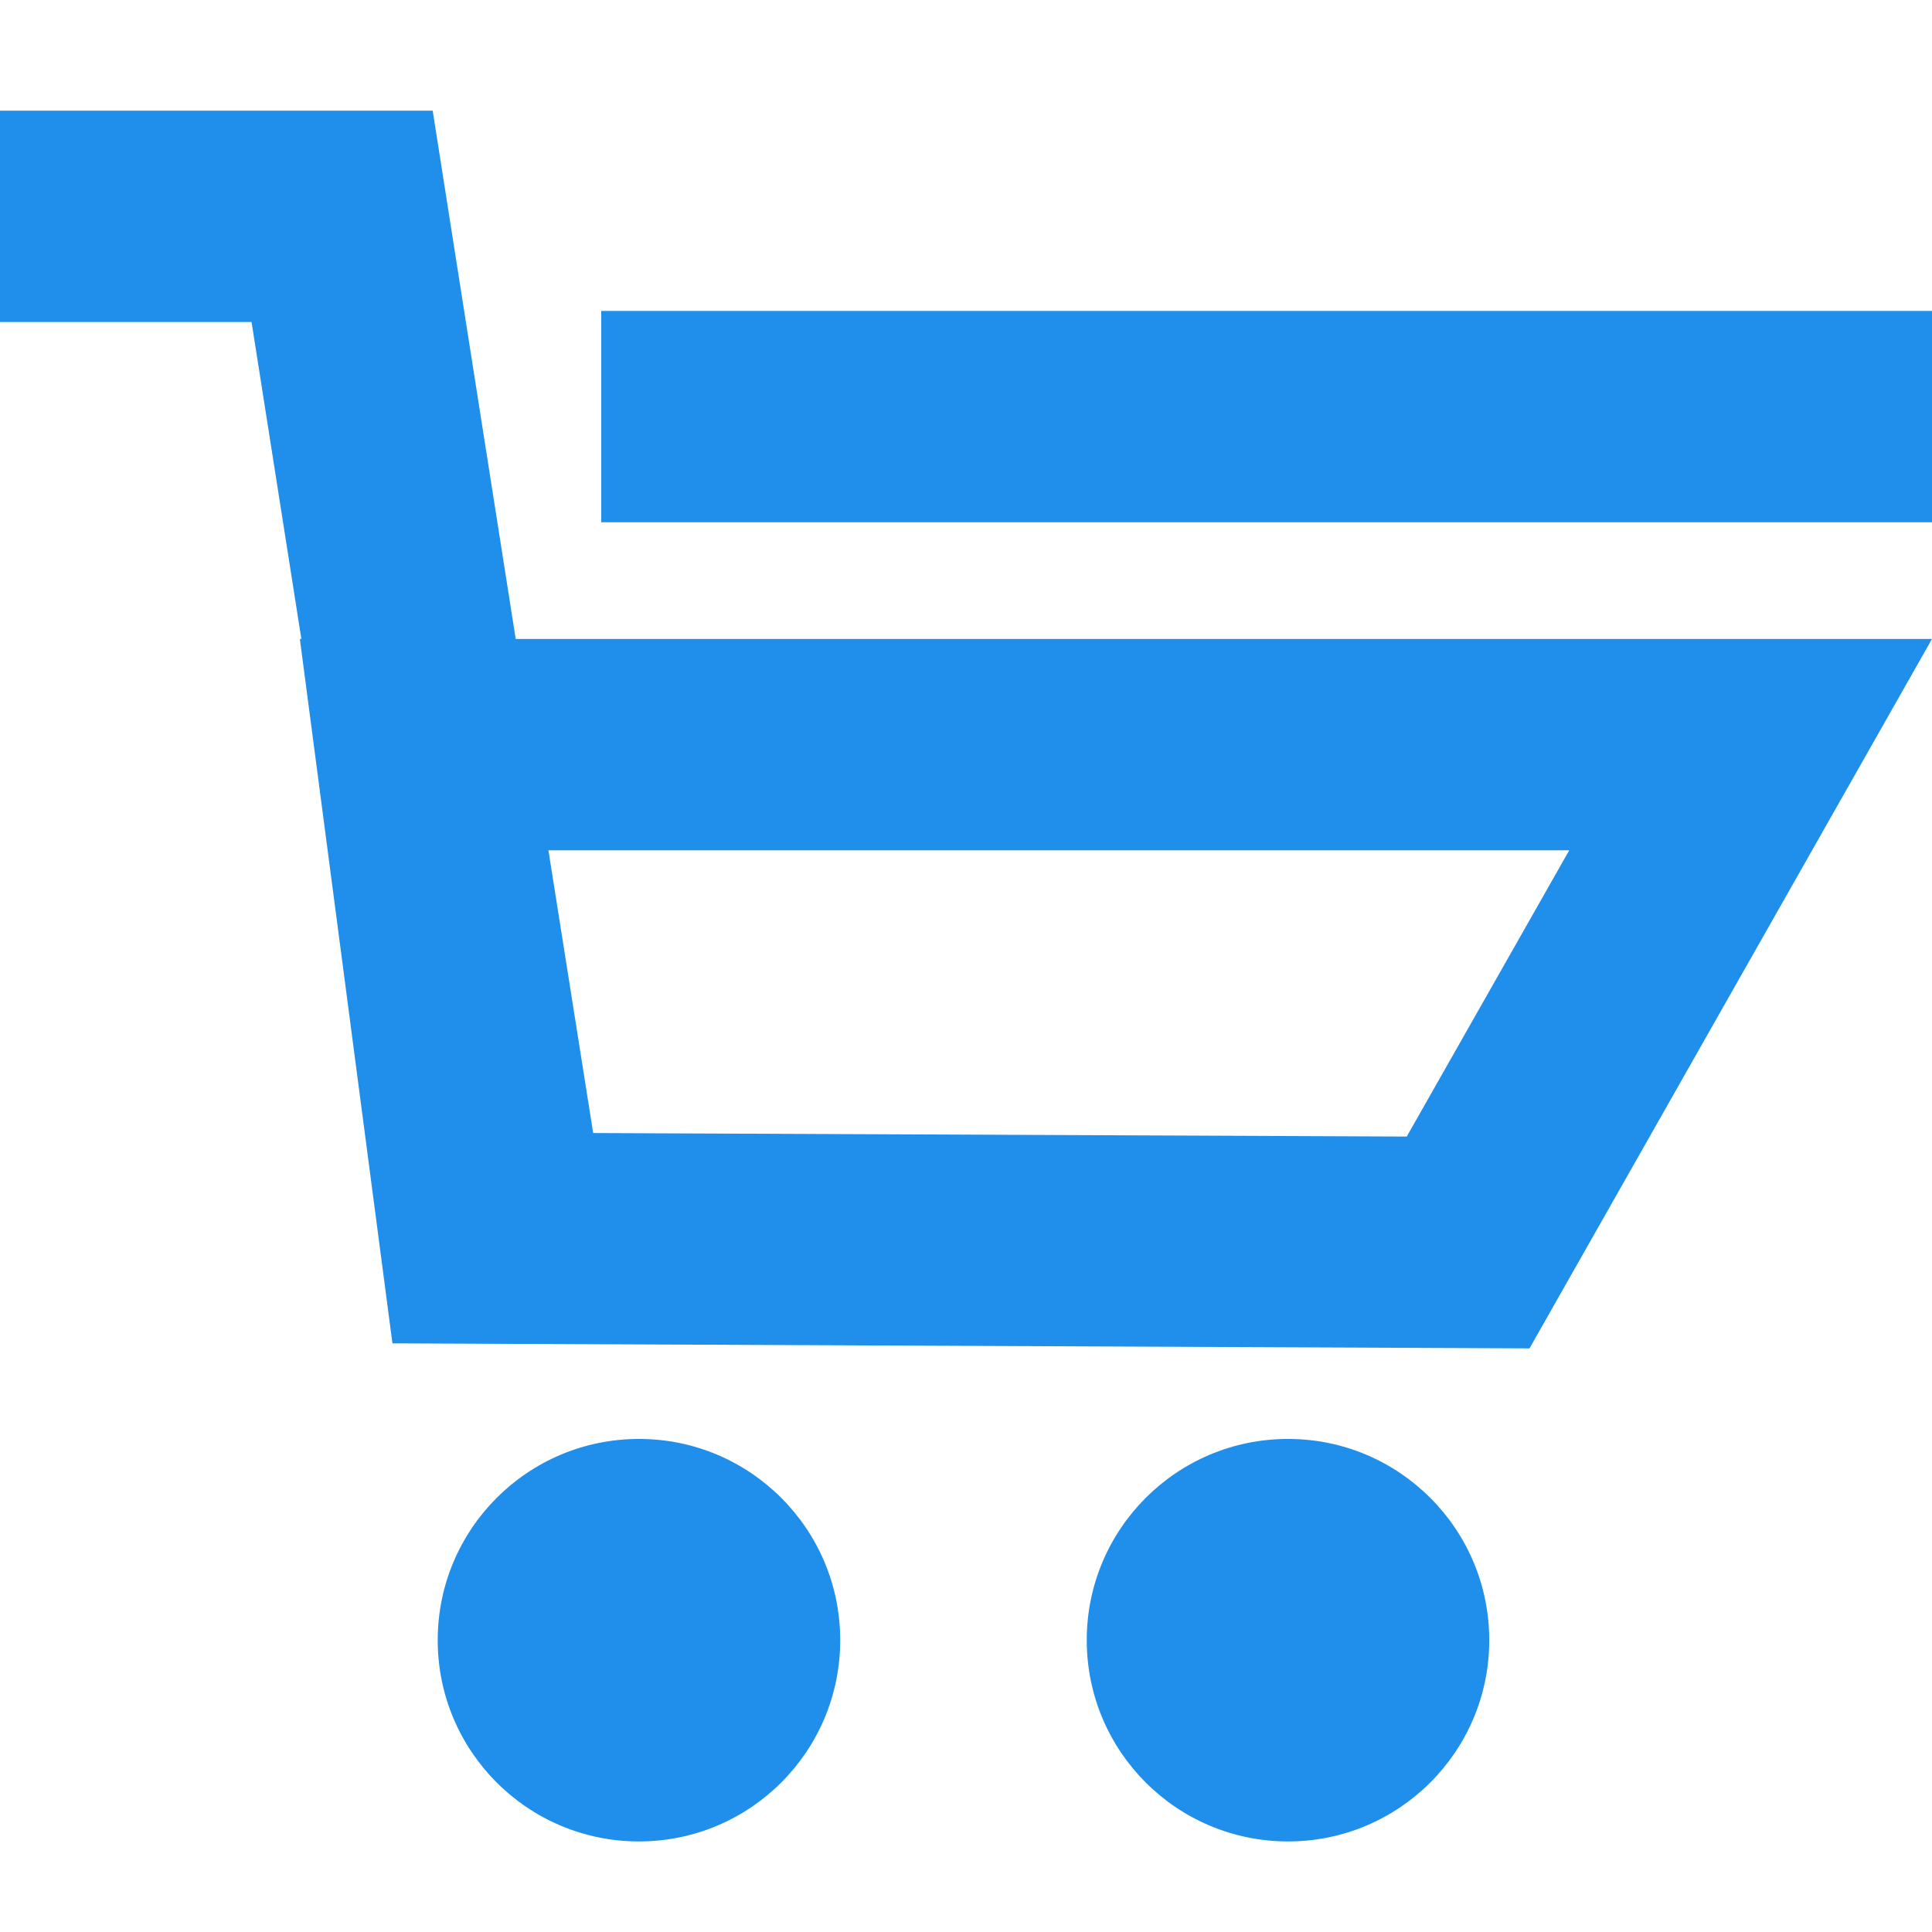
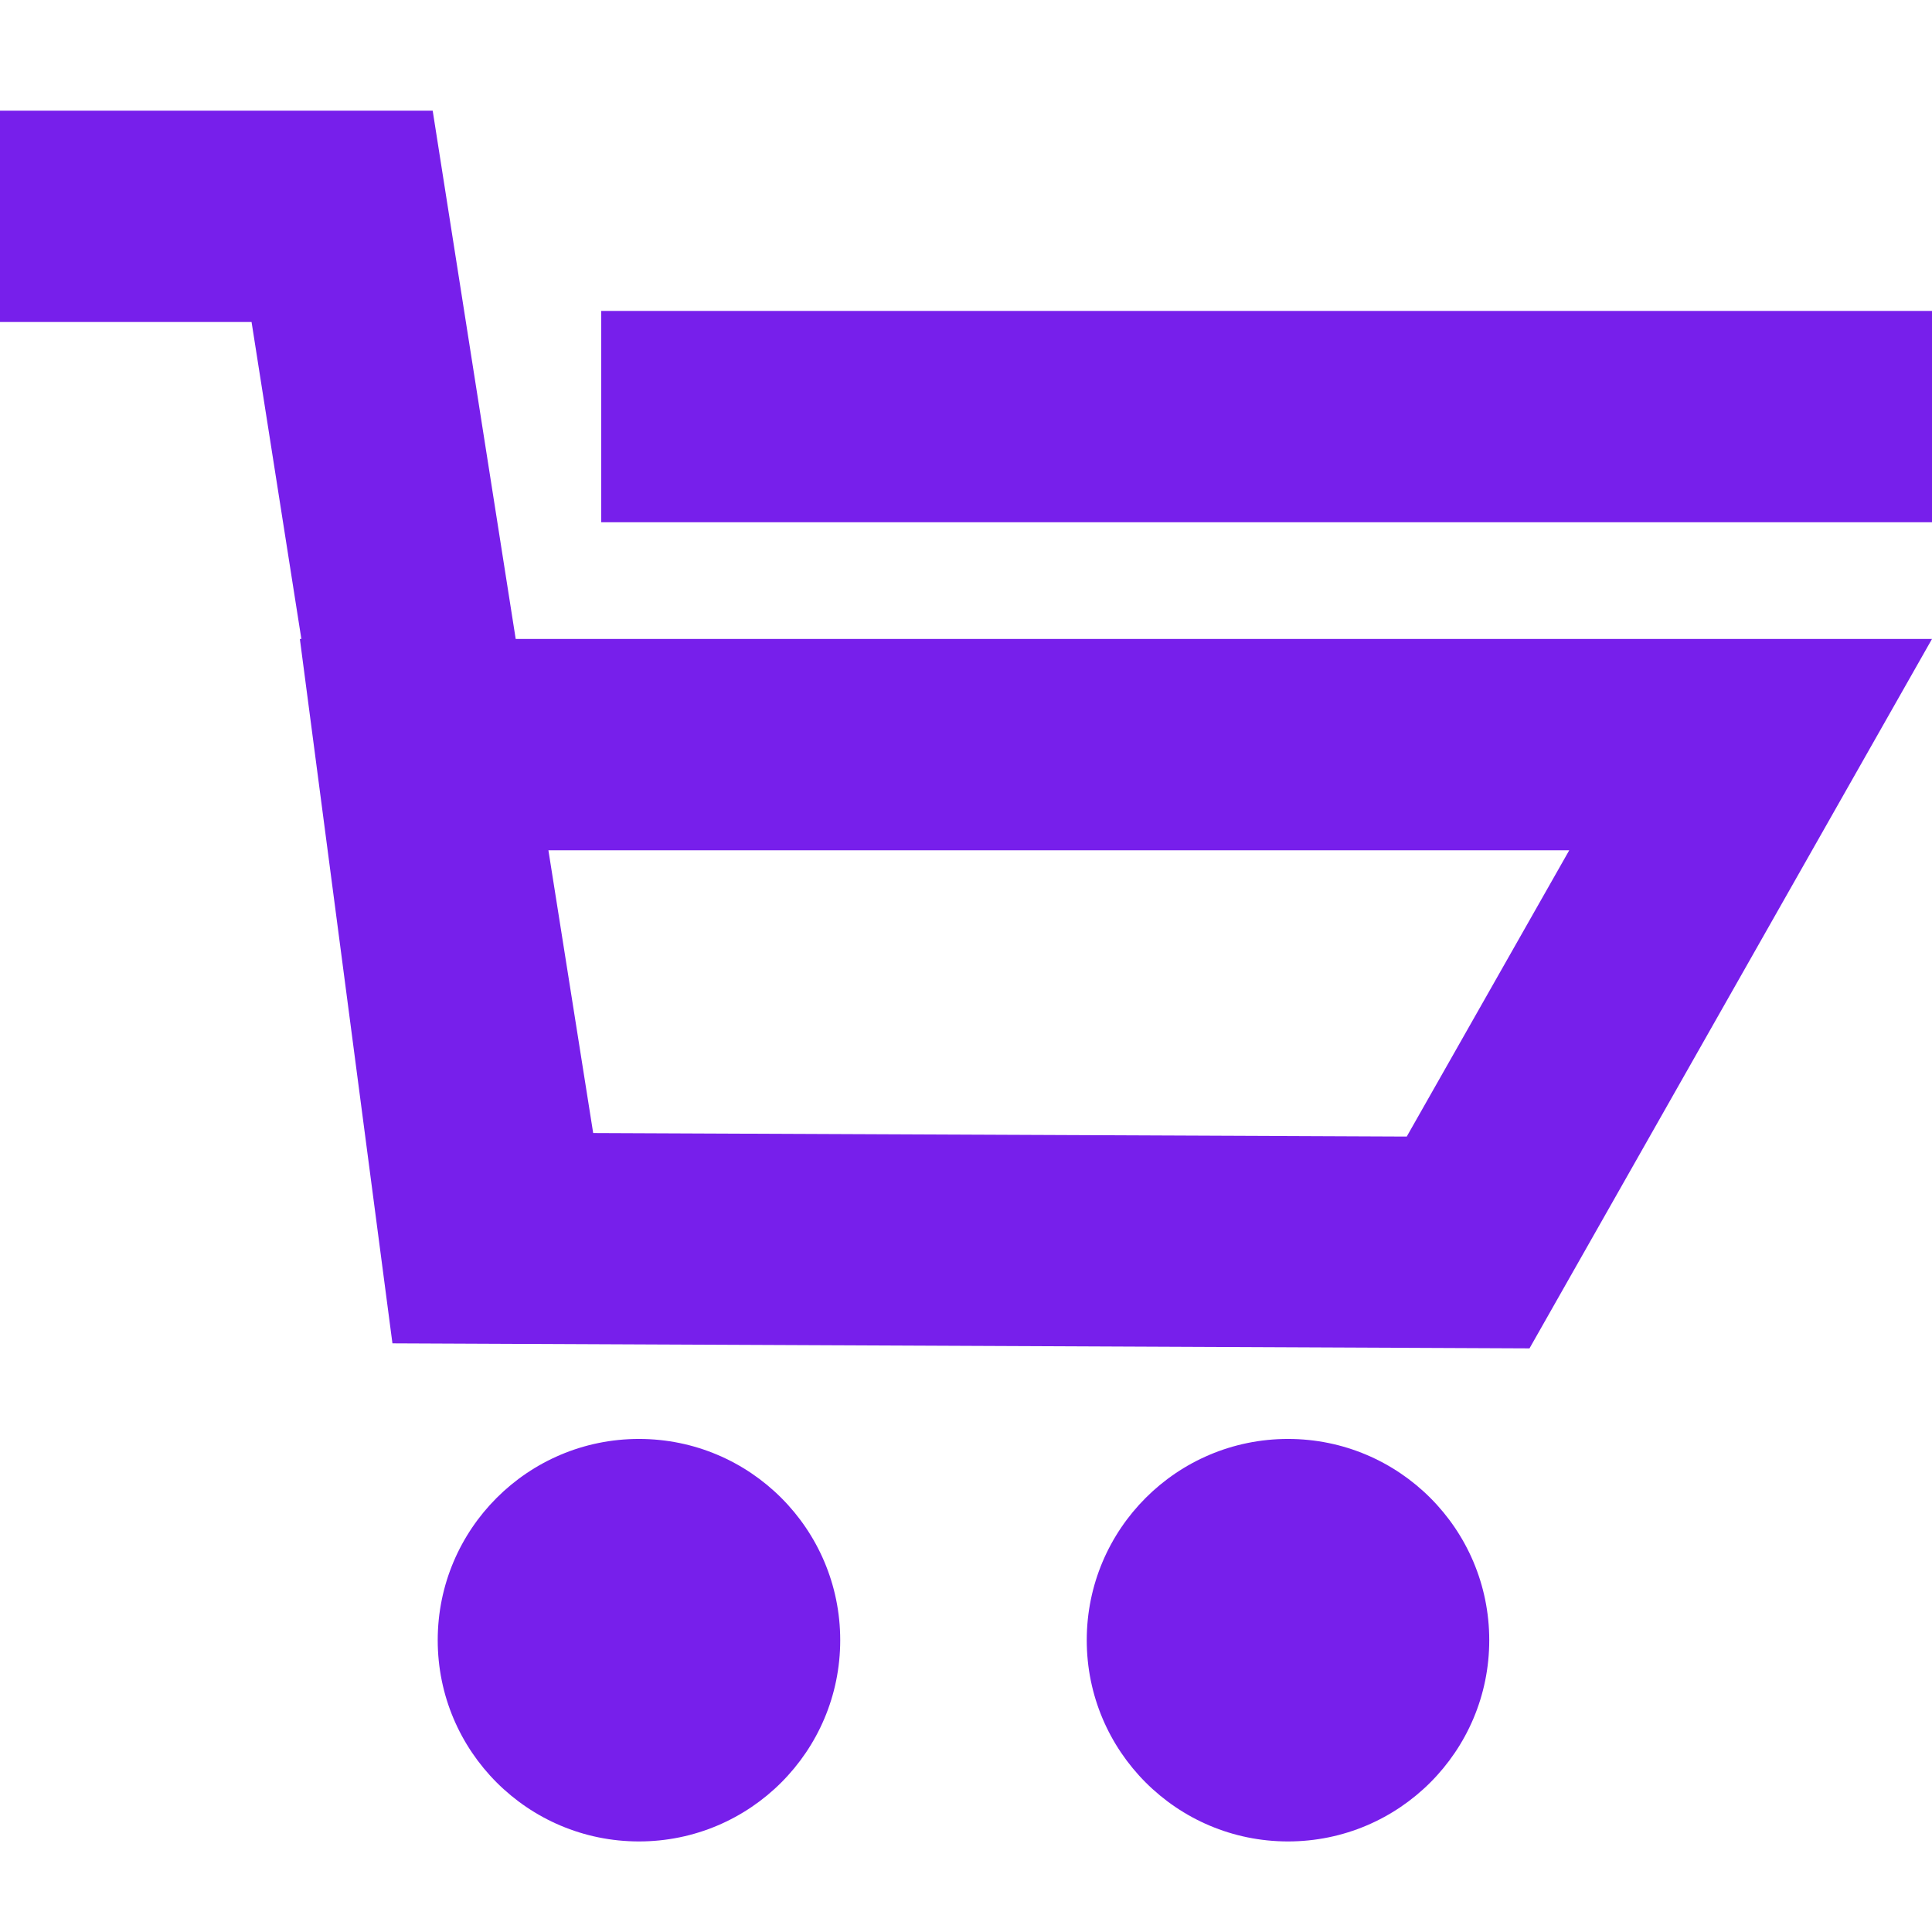
<svg xmlns="http://www.w3.org/2000/svg" version="1.1" id="icons" x="0px" y="0px" viewBox="0 0 384 384" style="enable-background:new 0 0 384 384;" xml:space="preserve">
  <style type="text/css">
- 	.st0{fill:#1f8feb;}
+ 	.st0{fill:#771feb;}
</style>
  <g id="sell">
    <circle class="st0" cx="127" cy="326" r="40" />
    <circle class="st0" cx="256" cy="326" r="40" />
    <path class="st0" d="M86,22H0v42h50l9.9,63h-0.3L78,267l226,1l80-141H102.5L86,22z M311.9,169l-32.3,56.9l-161.7-0.7L109,169H311.9   z" />
    <rect x="119.5" y="61.8" class="st0" width="264.6" height="42" />
  </g>
</svg>
